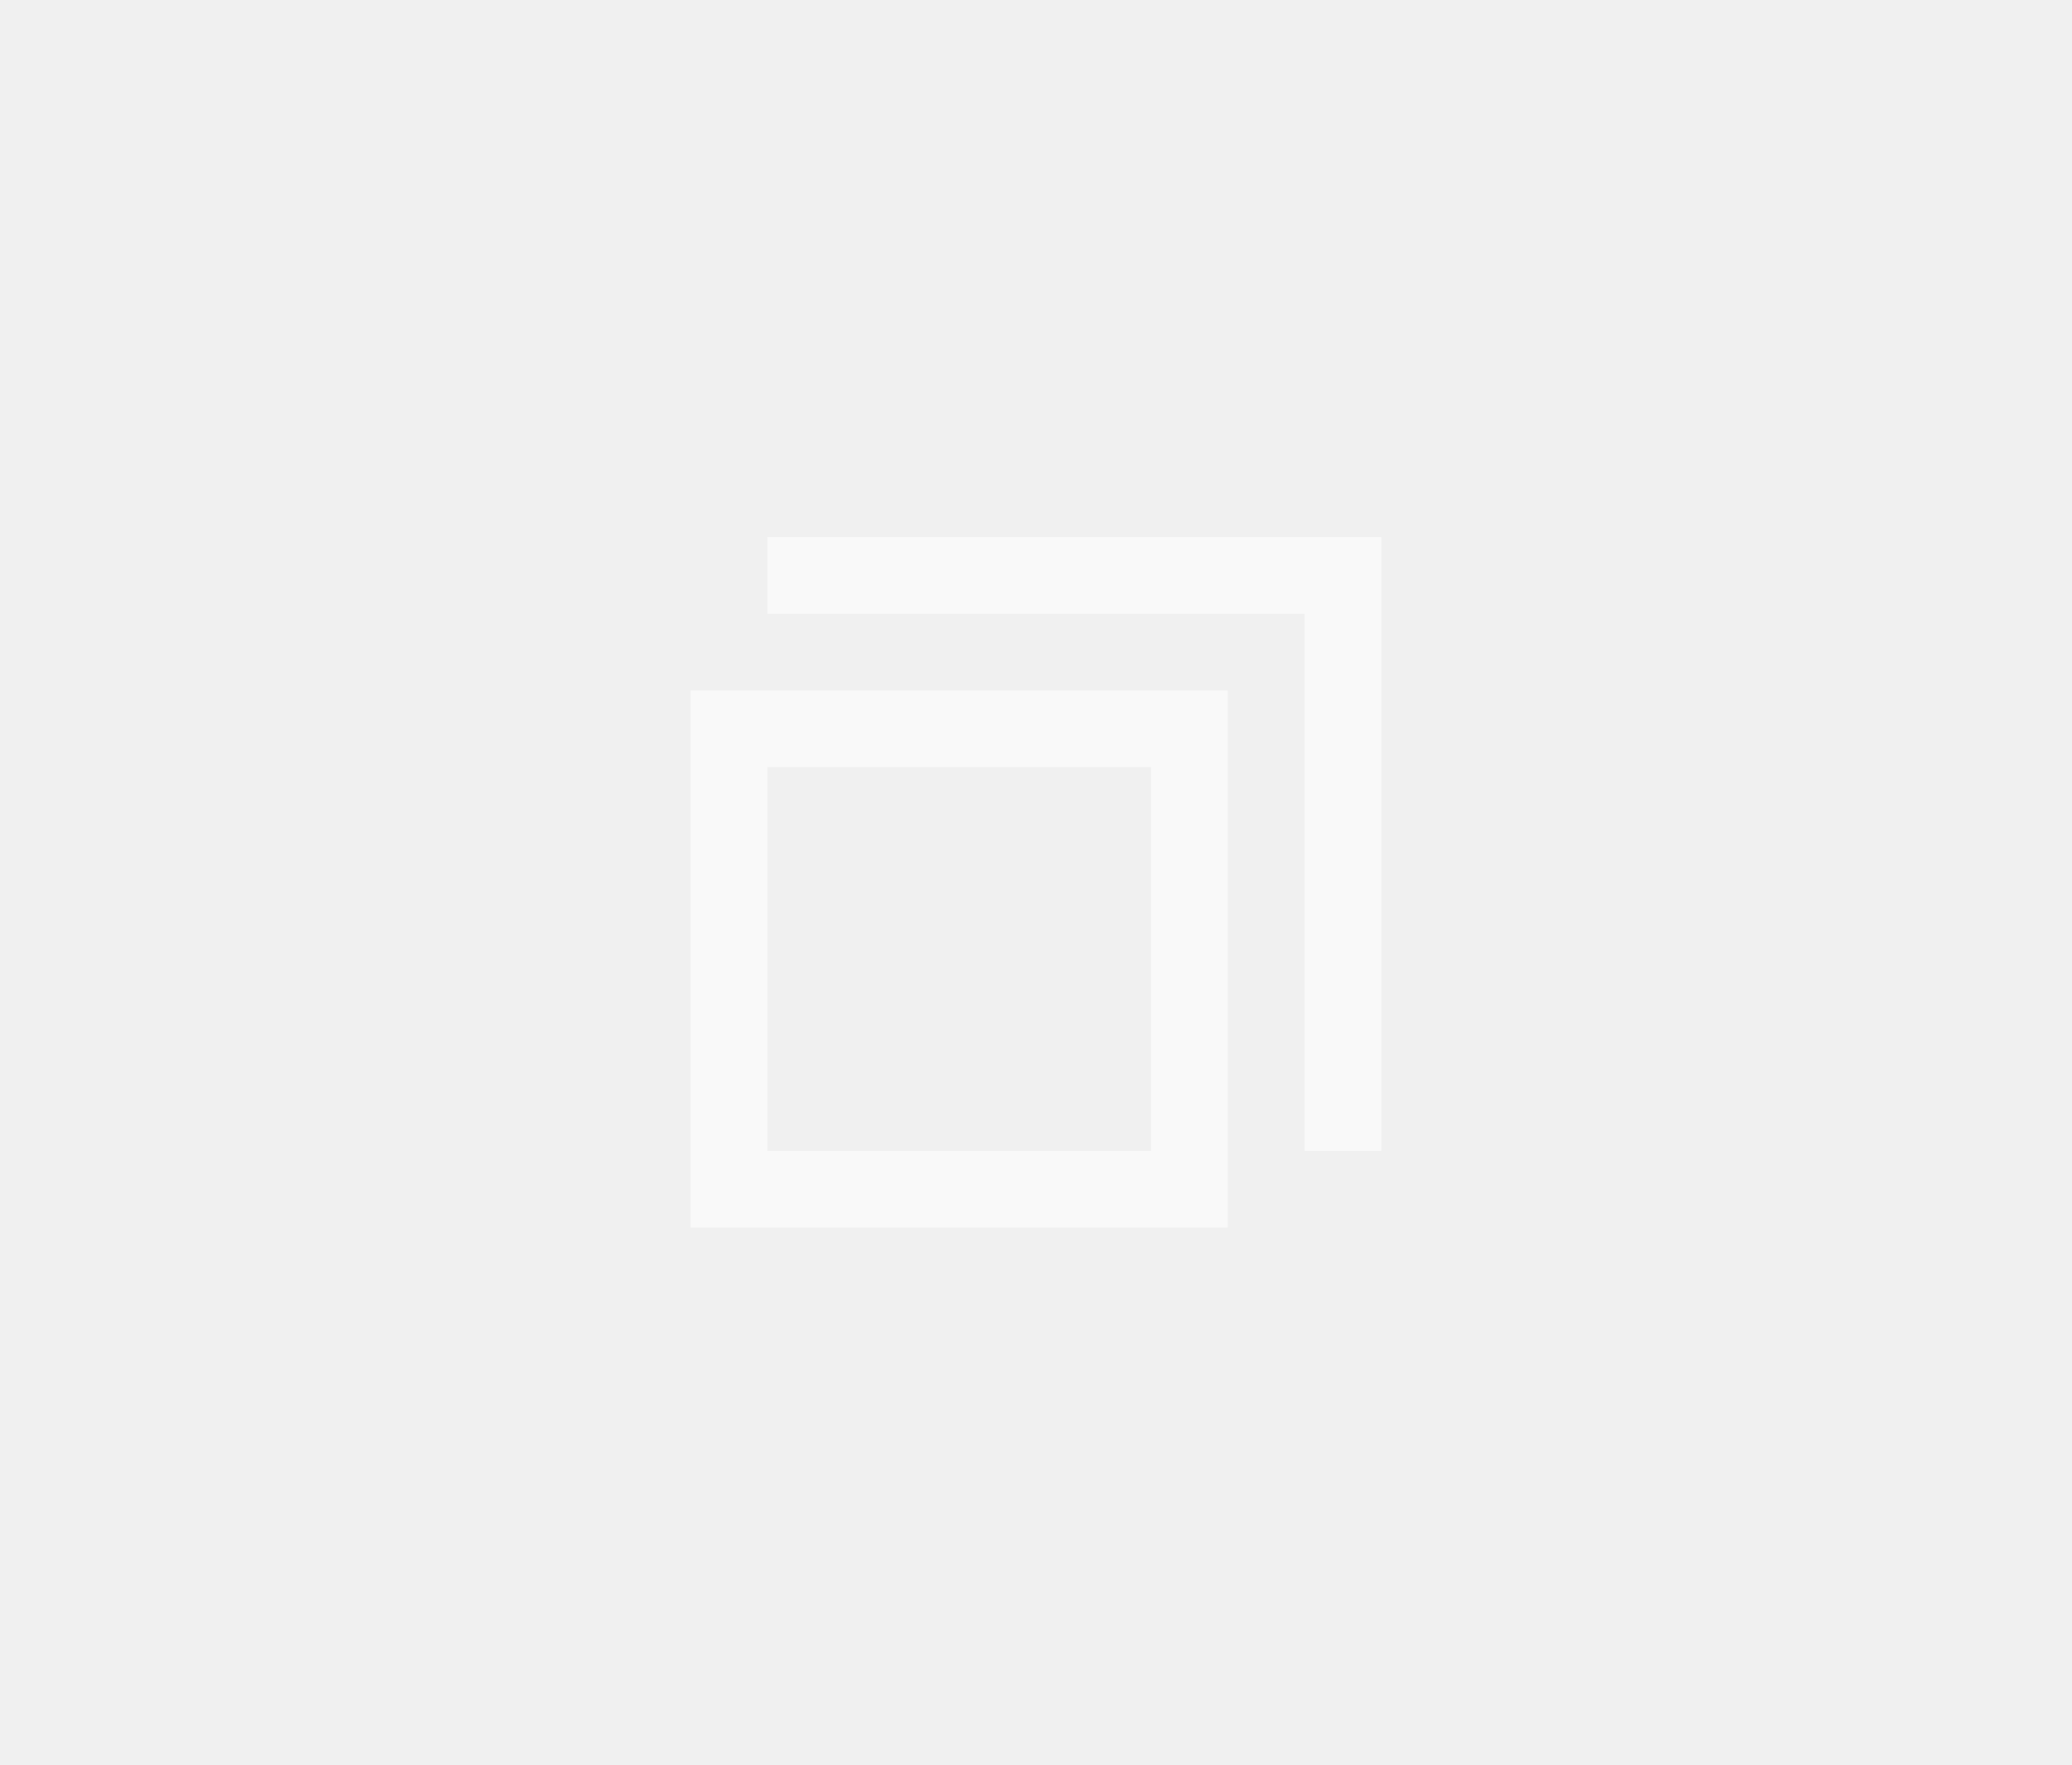
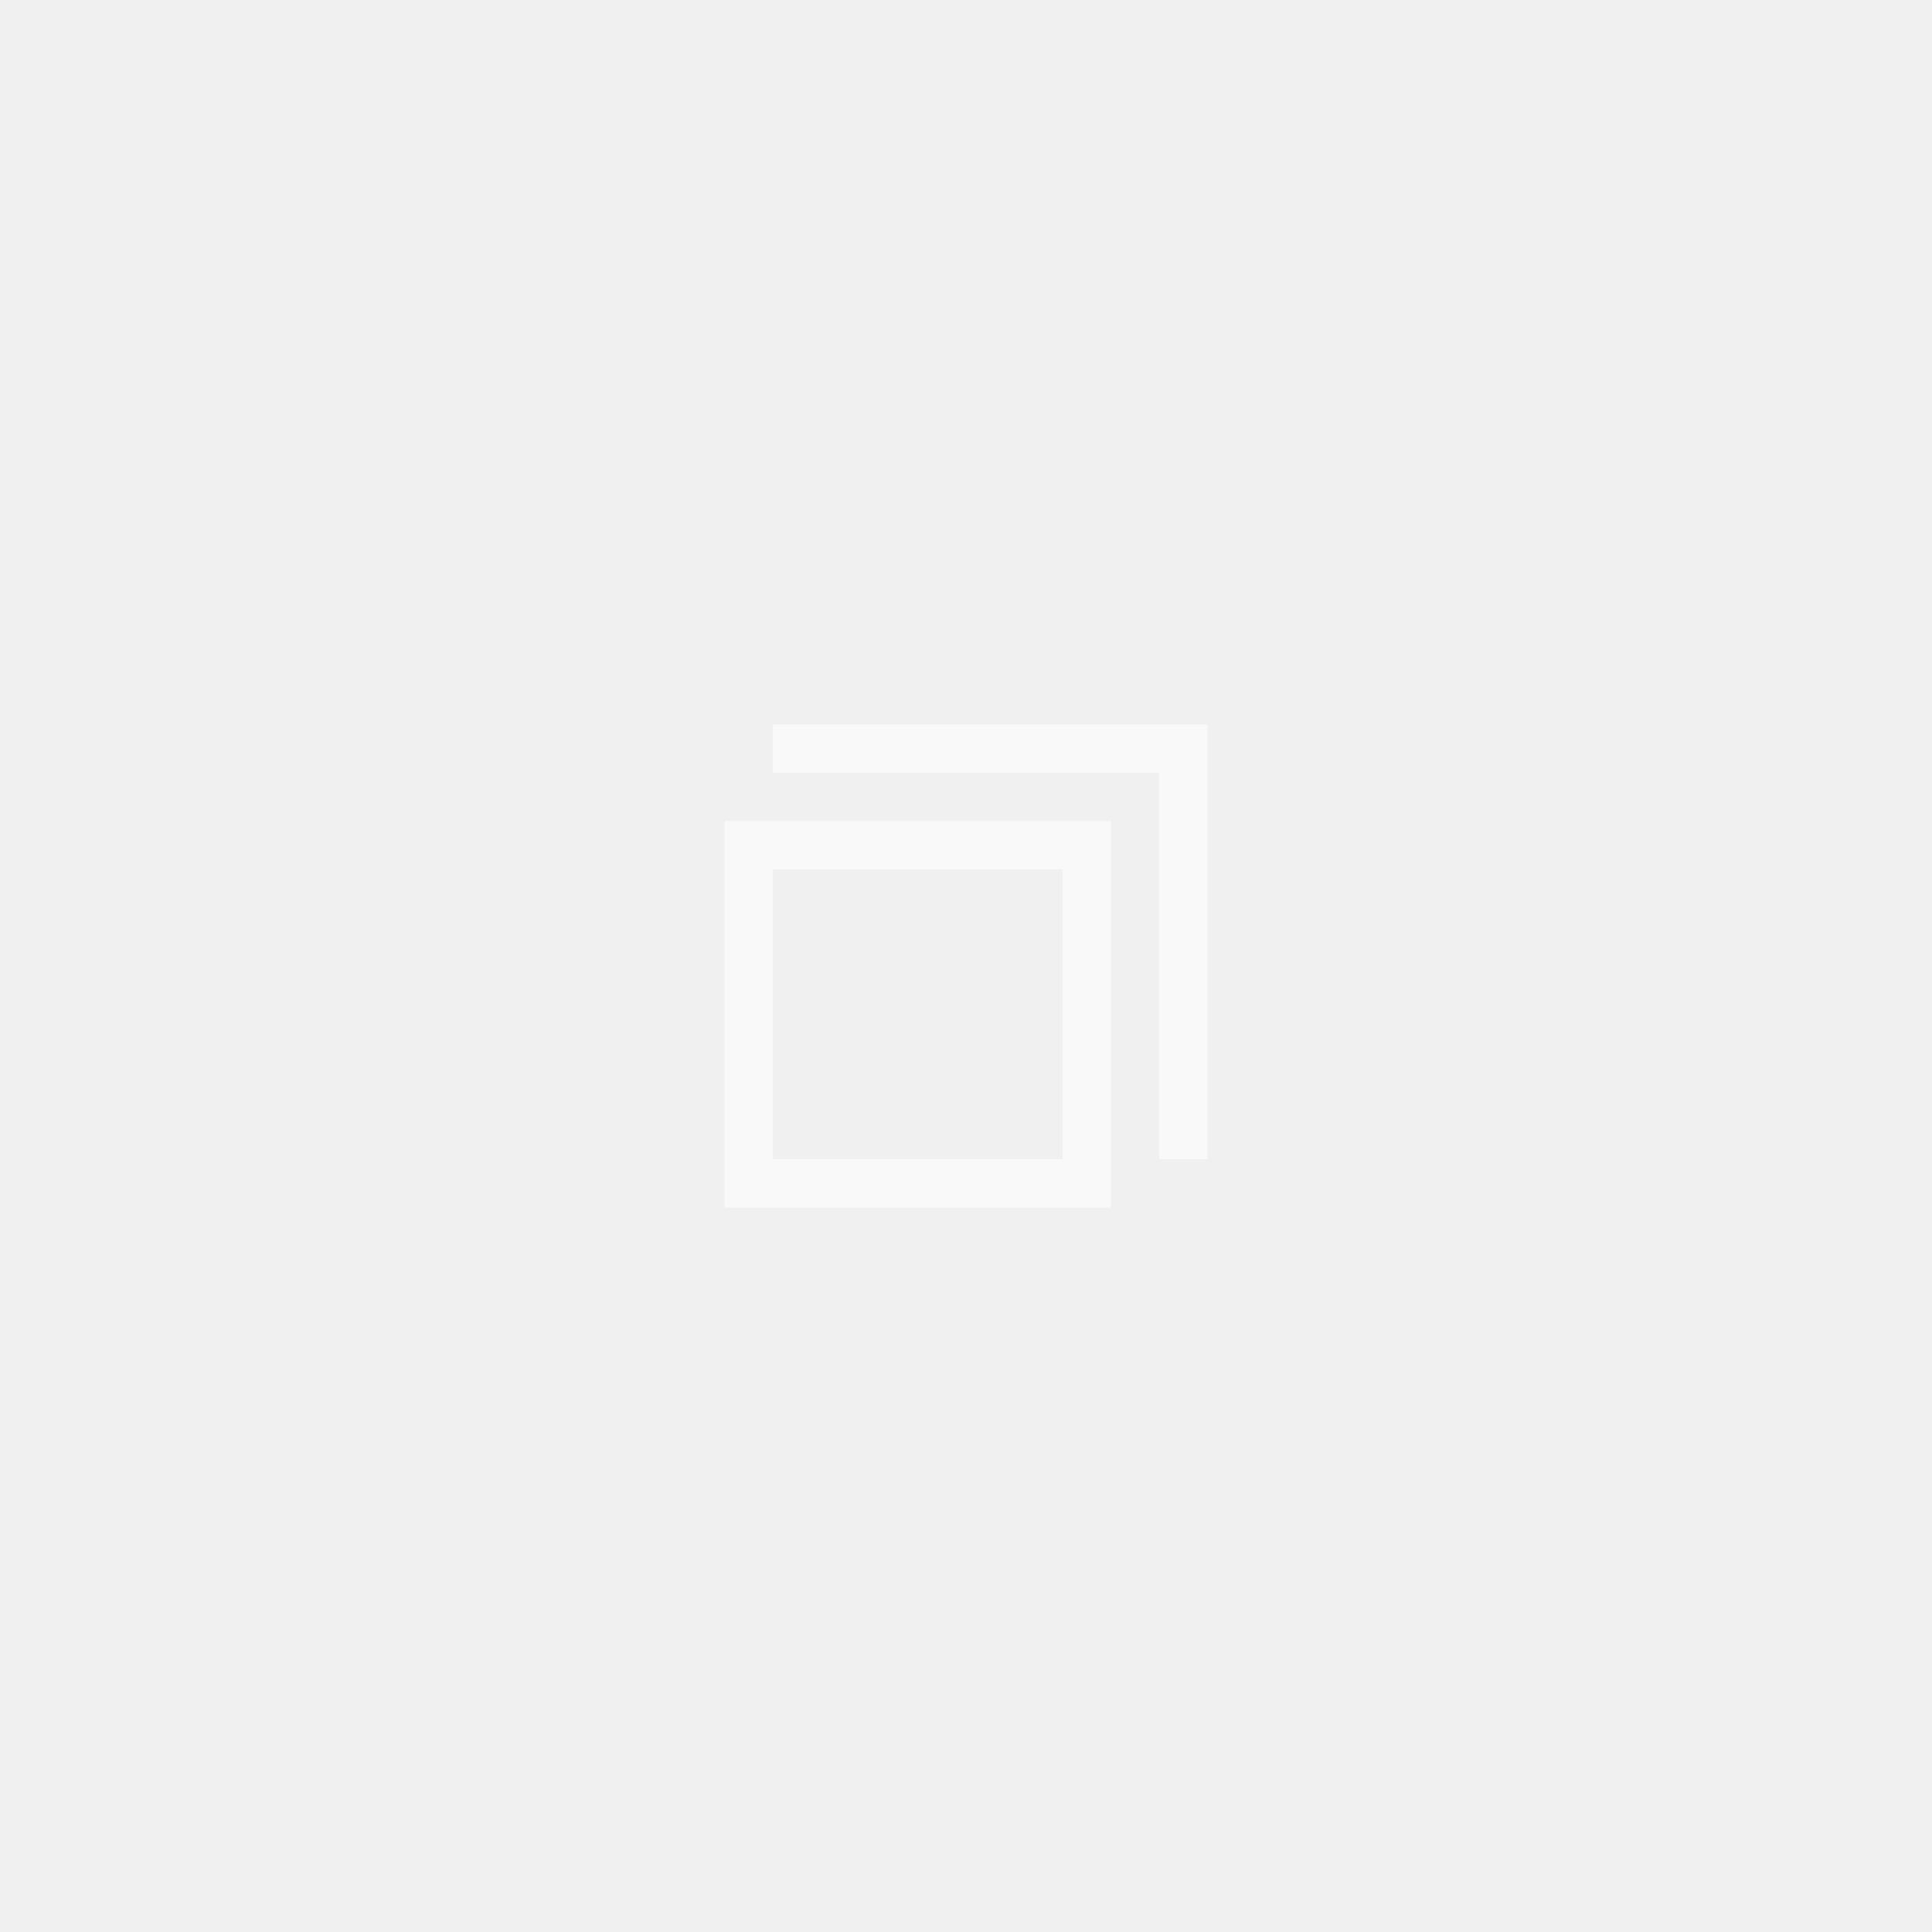
- <svg xmlns="http://www.w3.org/2000/svg" width="27px" height="23px" viewBox="0 0 27 23" version="1.1">
-   <defs />
-   <g id="最大化最小化" stroke="none" stroke-width="1" fill="none" fill-rule="evenodd">
-     <g id="Artboard-3" transform="translate(-213, -48)">
-       <g id="unmaximize_normal_dark" transform="translate(213, 48)">
-         <g id="unmaximize_normal-dark">
-           <rect id="Rectangle-12" fill-opacity="0.289" fill="#000000" opacity="0" x="0" y="0" width="27" height="23" />
-           <path d="M17,8 L10,8 L10,7 L18,7 L18,15 L17,15 L17,8 Z M9,14 L9,11 L9,9 L11,9 L14,9 L16,9 L16,11 L16,14 L16,16 L14,16 L11,16 L9,16 L9,14 Z M10,15 L15,15 L15,10 L10,10 L10,15 Z" id="unmaximize_normal" fill="#FFFFFF" opacity="0.6" />
-         </g>
-       </g>
-     </g>
-   </g>
+ <svg xmlns="http://www.w3.org/2000/svg" width="40" height="40" viewBox="0 0 40 40">
+   <path fill="#FFF" fill-rule="evenodd" d="M9,1 L1,1 L1,0 L10,0 L10,9 L9,9 L9,1 Z M0,8 L0,4 L0,2 L2,2 L6,2 L8,2 L8,4 L8,8 L8,10 L6,10 L2,10 L0,10 L0,8 Z M1,9 L7,9 L7,3 L1,3 L1,9 Z" opacity=".6" transform="translate(15 15)" />
</svg>
